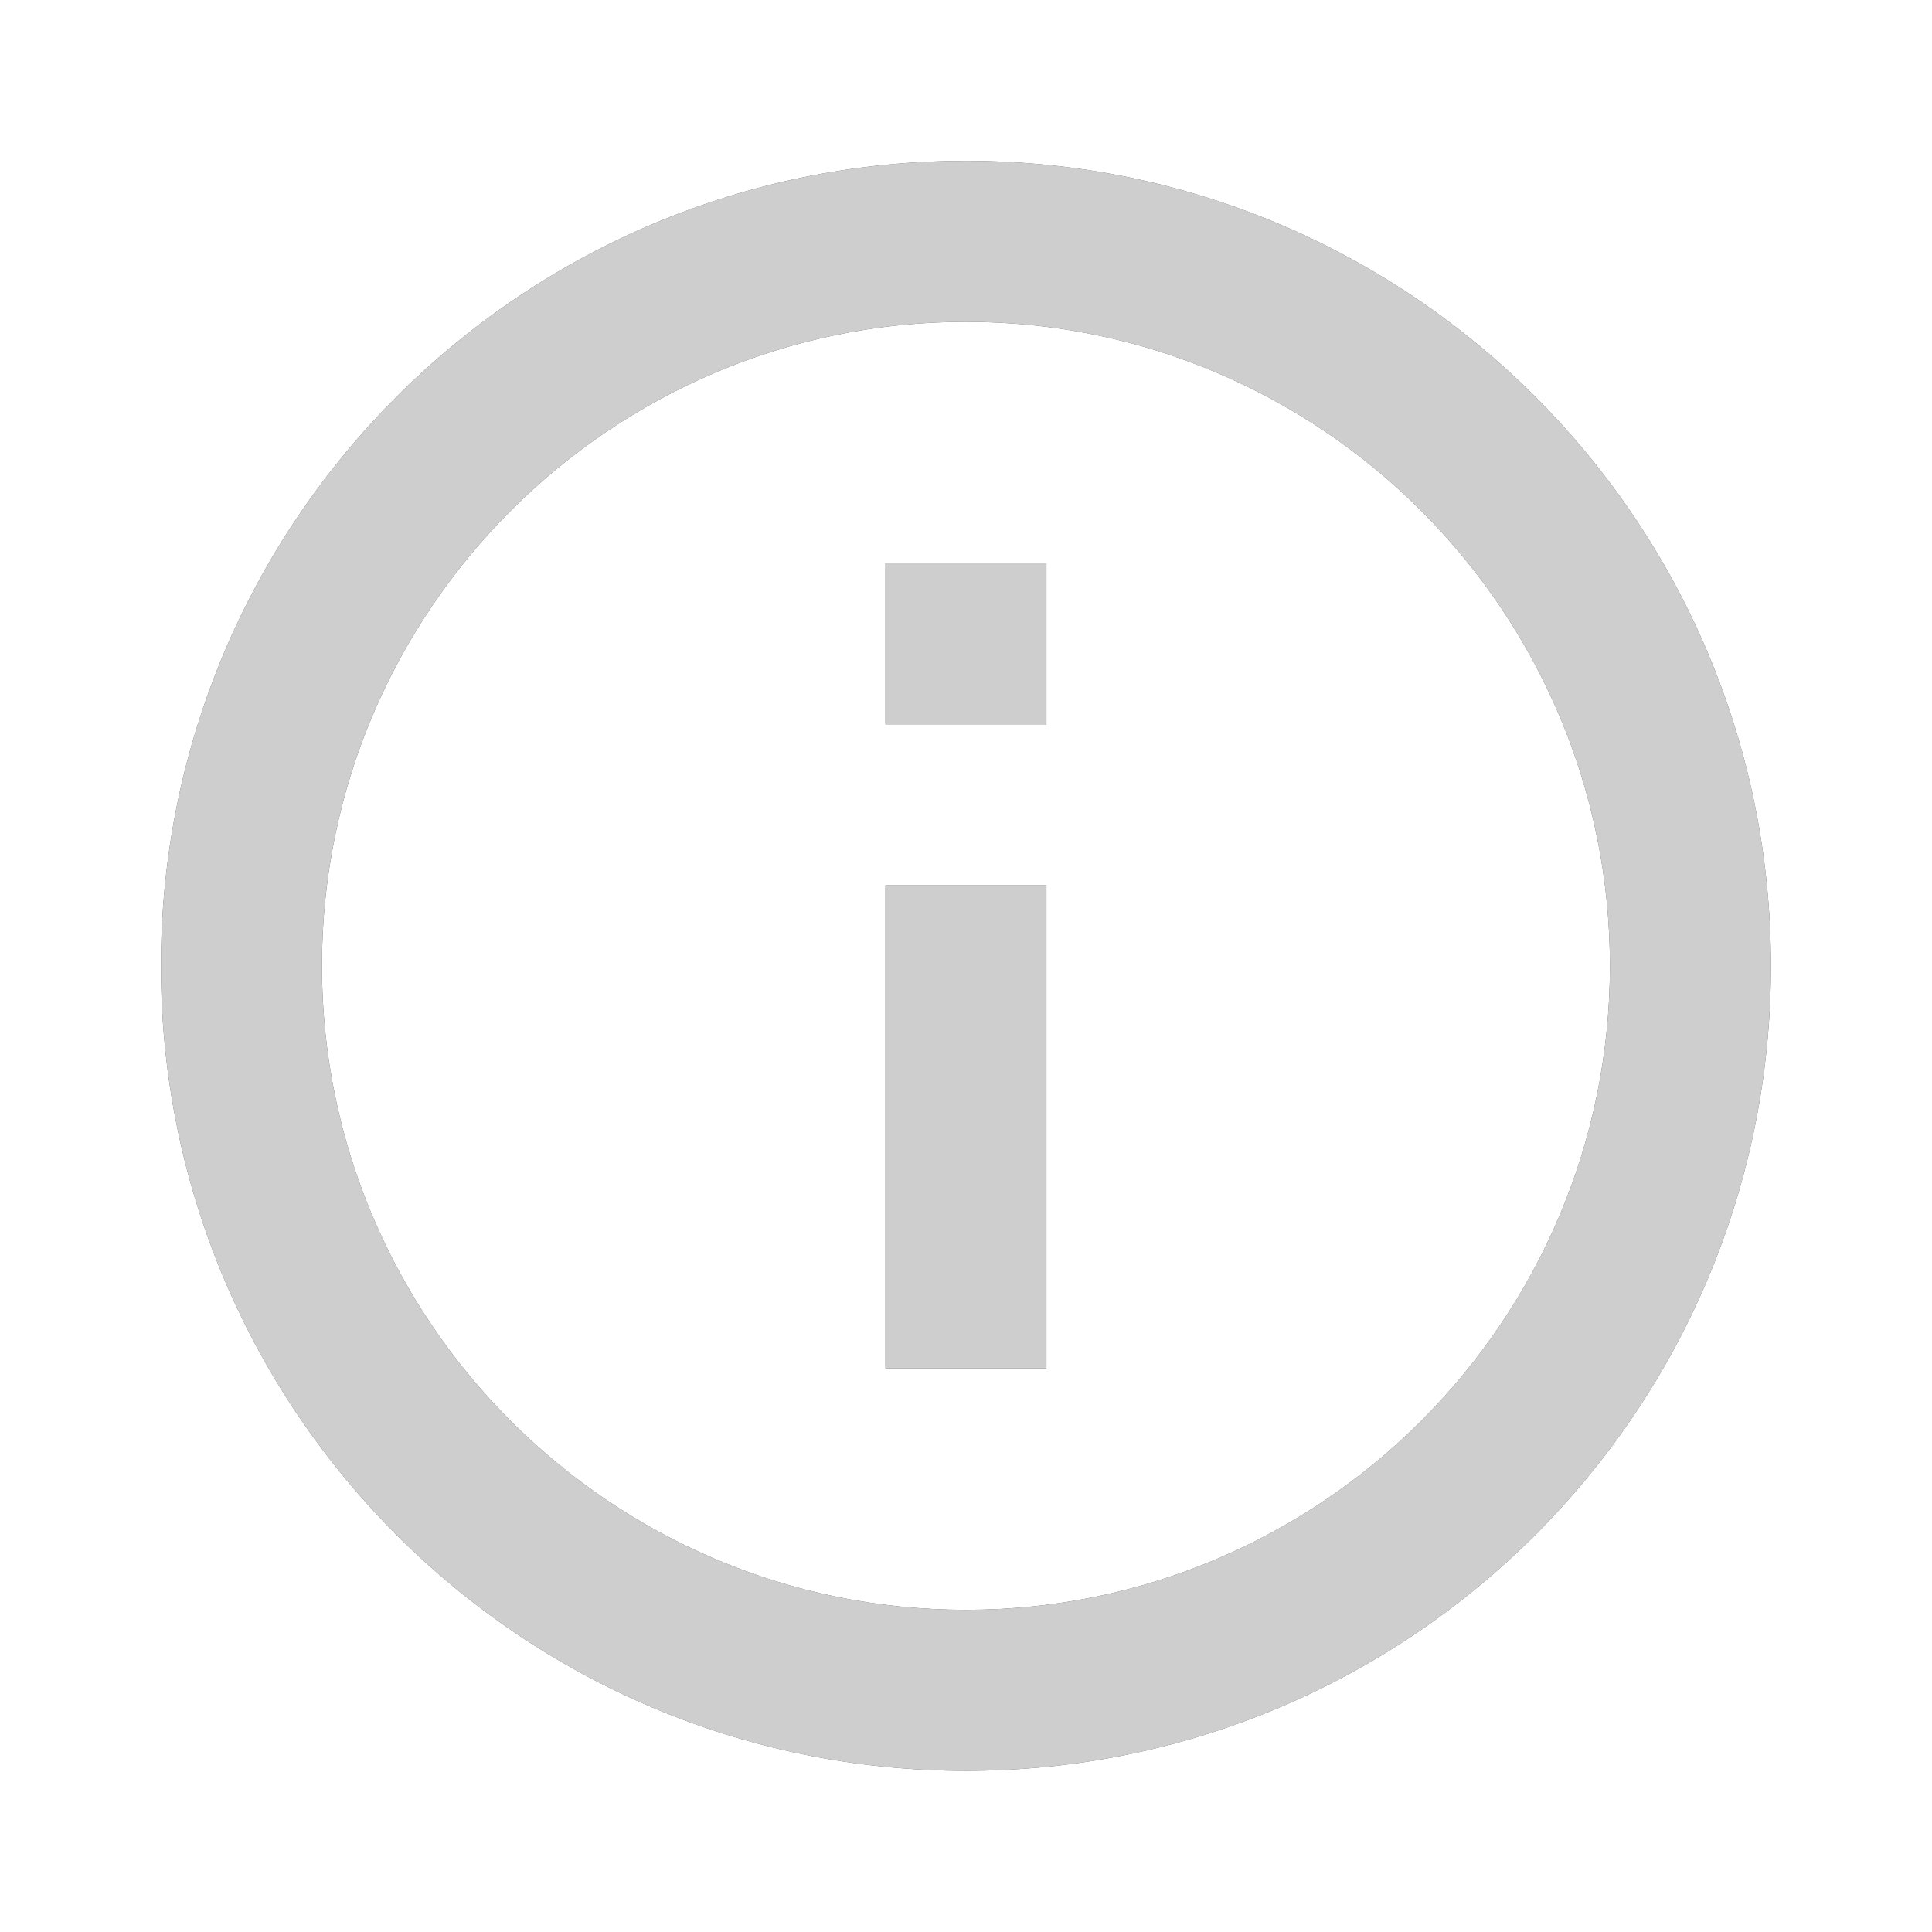
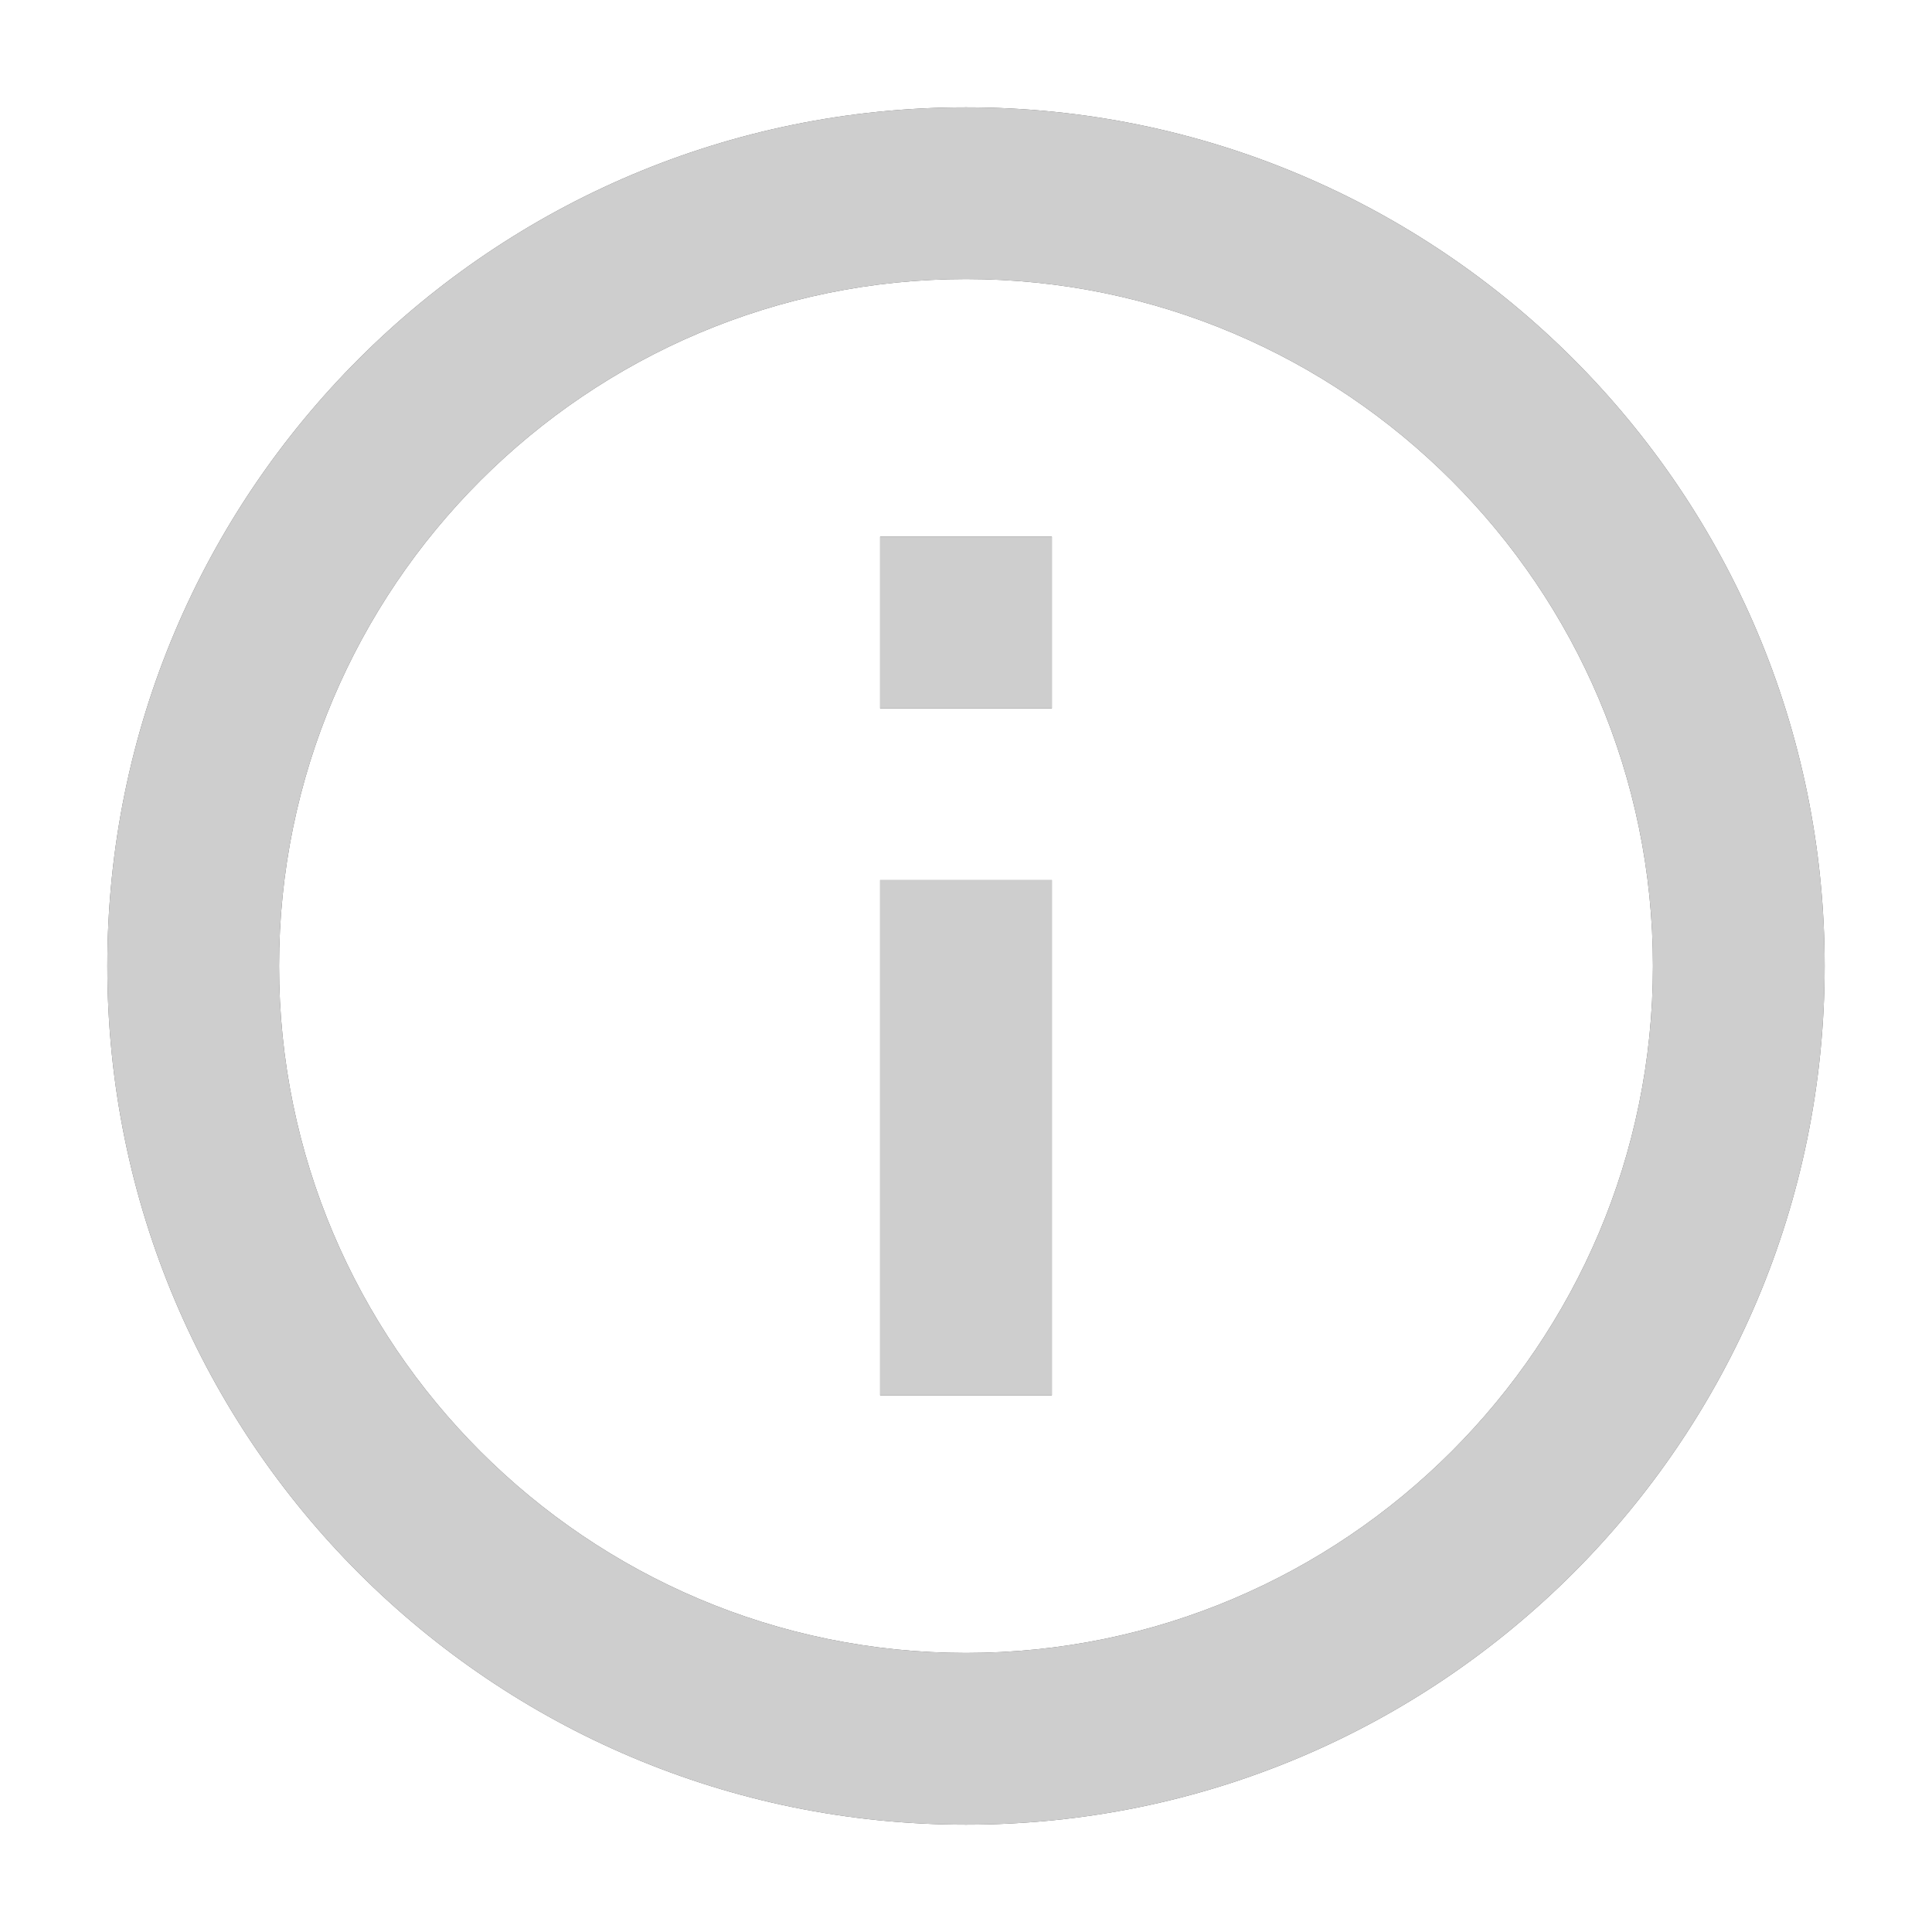
- <svg xmlns="http://www.w3.org/2000/svg" xmlns:xlink="http://www.w3.org/1999/xlink" width="18" height="18" viewBox="0 0 24 24">
+ <svg xmlns="http://www.w3.org/2000/svg" xmlns:xlink="http://www.w3.org/1999/xlink" width="18" height="18" viewBox="0 0 18 18">
  <style>
		use:not(:target) {
		  display: none;
		}
		use {
		  fill: #595959;
		}
		use[id$="-ic"] {
		  fill: #cecece;
		}
	</style>
  <defs>
-     <path id="info-shape" stroke-width="0.2" stroke-linejoin="round" d="M 10.999,8.998L 12.999,8.998L 12.999,6.998L 10.999,6.998M 11.999,19.998C 7.588,19.998 3.999,16.409 3.999,11.998C 3.999,7.587 7.588,3.998 11.999,3.998C 16.41,3.998 19.999,7.587 19.999,11.998C 19.999,16.409 16.41,19.998 11.999,19.998 Z M 11.999,1.998C 6.476,1.998 1.999,6.475 1.999,11.998C 1.999,17.521 6.476,21.998 11.999,21.998C 17.522,21.998 21.999,17.521 21.999,11.998C 21.999,6.475 17.522,1.998 11.999,1.998 Z M 10.999,16.998L 12.999,16.998L 12.999,10.998L 10.999,10.998L 10.999,16.998 Z " />
+     <path id="info-shape" d="M 8.2,6.6 H 9.8 V 5 H 8.2 M 9,15.4 c -3.529,0 -6.4,-2.871 -6.4,-6.4 0,-3.529 2.871,-6.4 6.4,-6.4 3.529,0 6.4,2.871 6.4,6.4 0,3.529 -2.871,6.4 -6.4,6.4 z m 0,-14.4 C 4.582,1 1,4.582 1,9 1,13.418 4.582,17 9,17 13.418,17 17,13.418 17,9 17,4.582 13.418,1 9,1 Z M 8.2,13 H 9.8 V 8.2 H 8.2 Z" />
  </defs>
  <use id="state" xlink:href="#info-shape" />
  <use id="state-ic" xlink:href="#info-shape" />
</svg>
